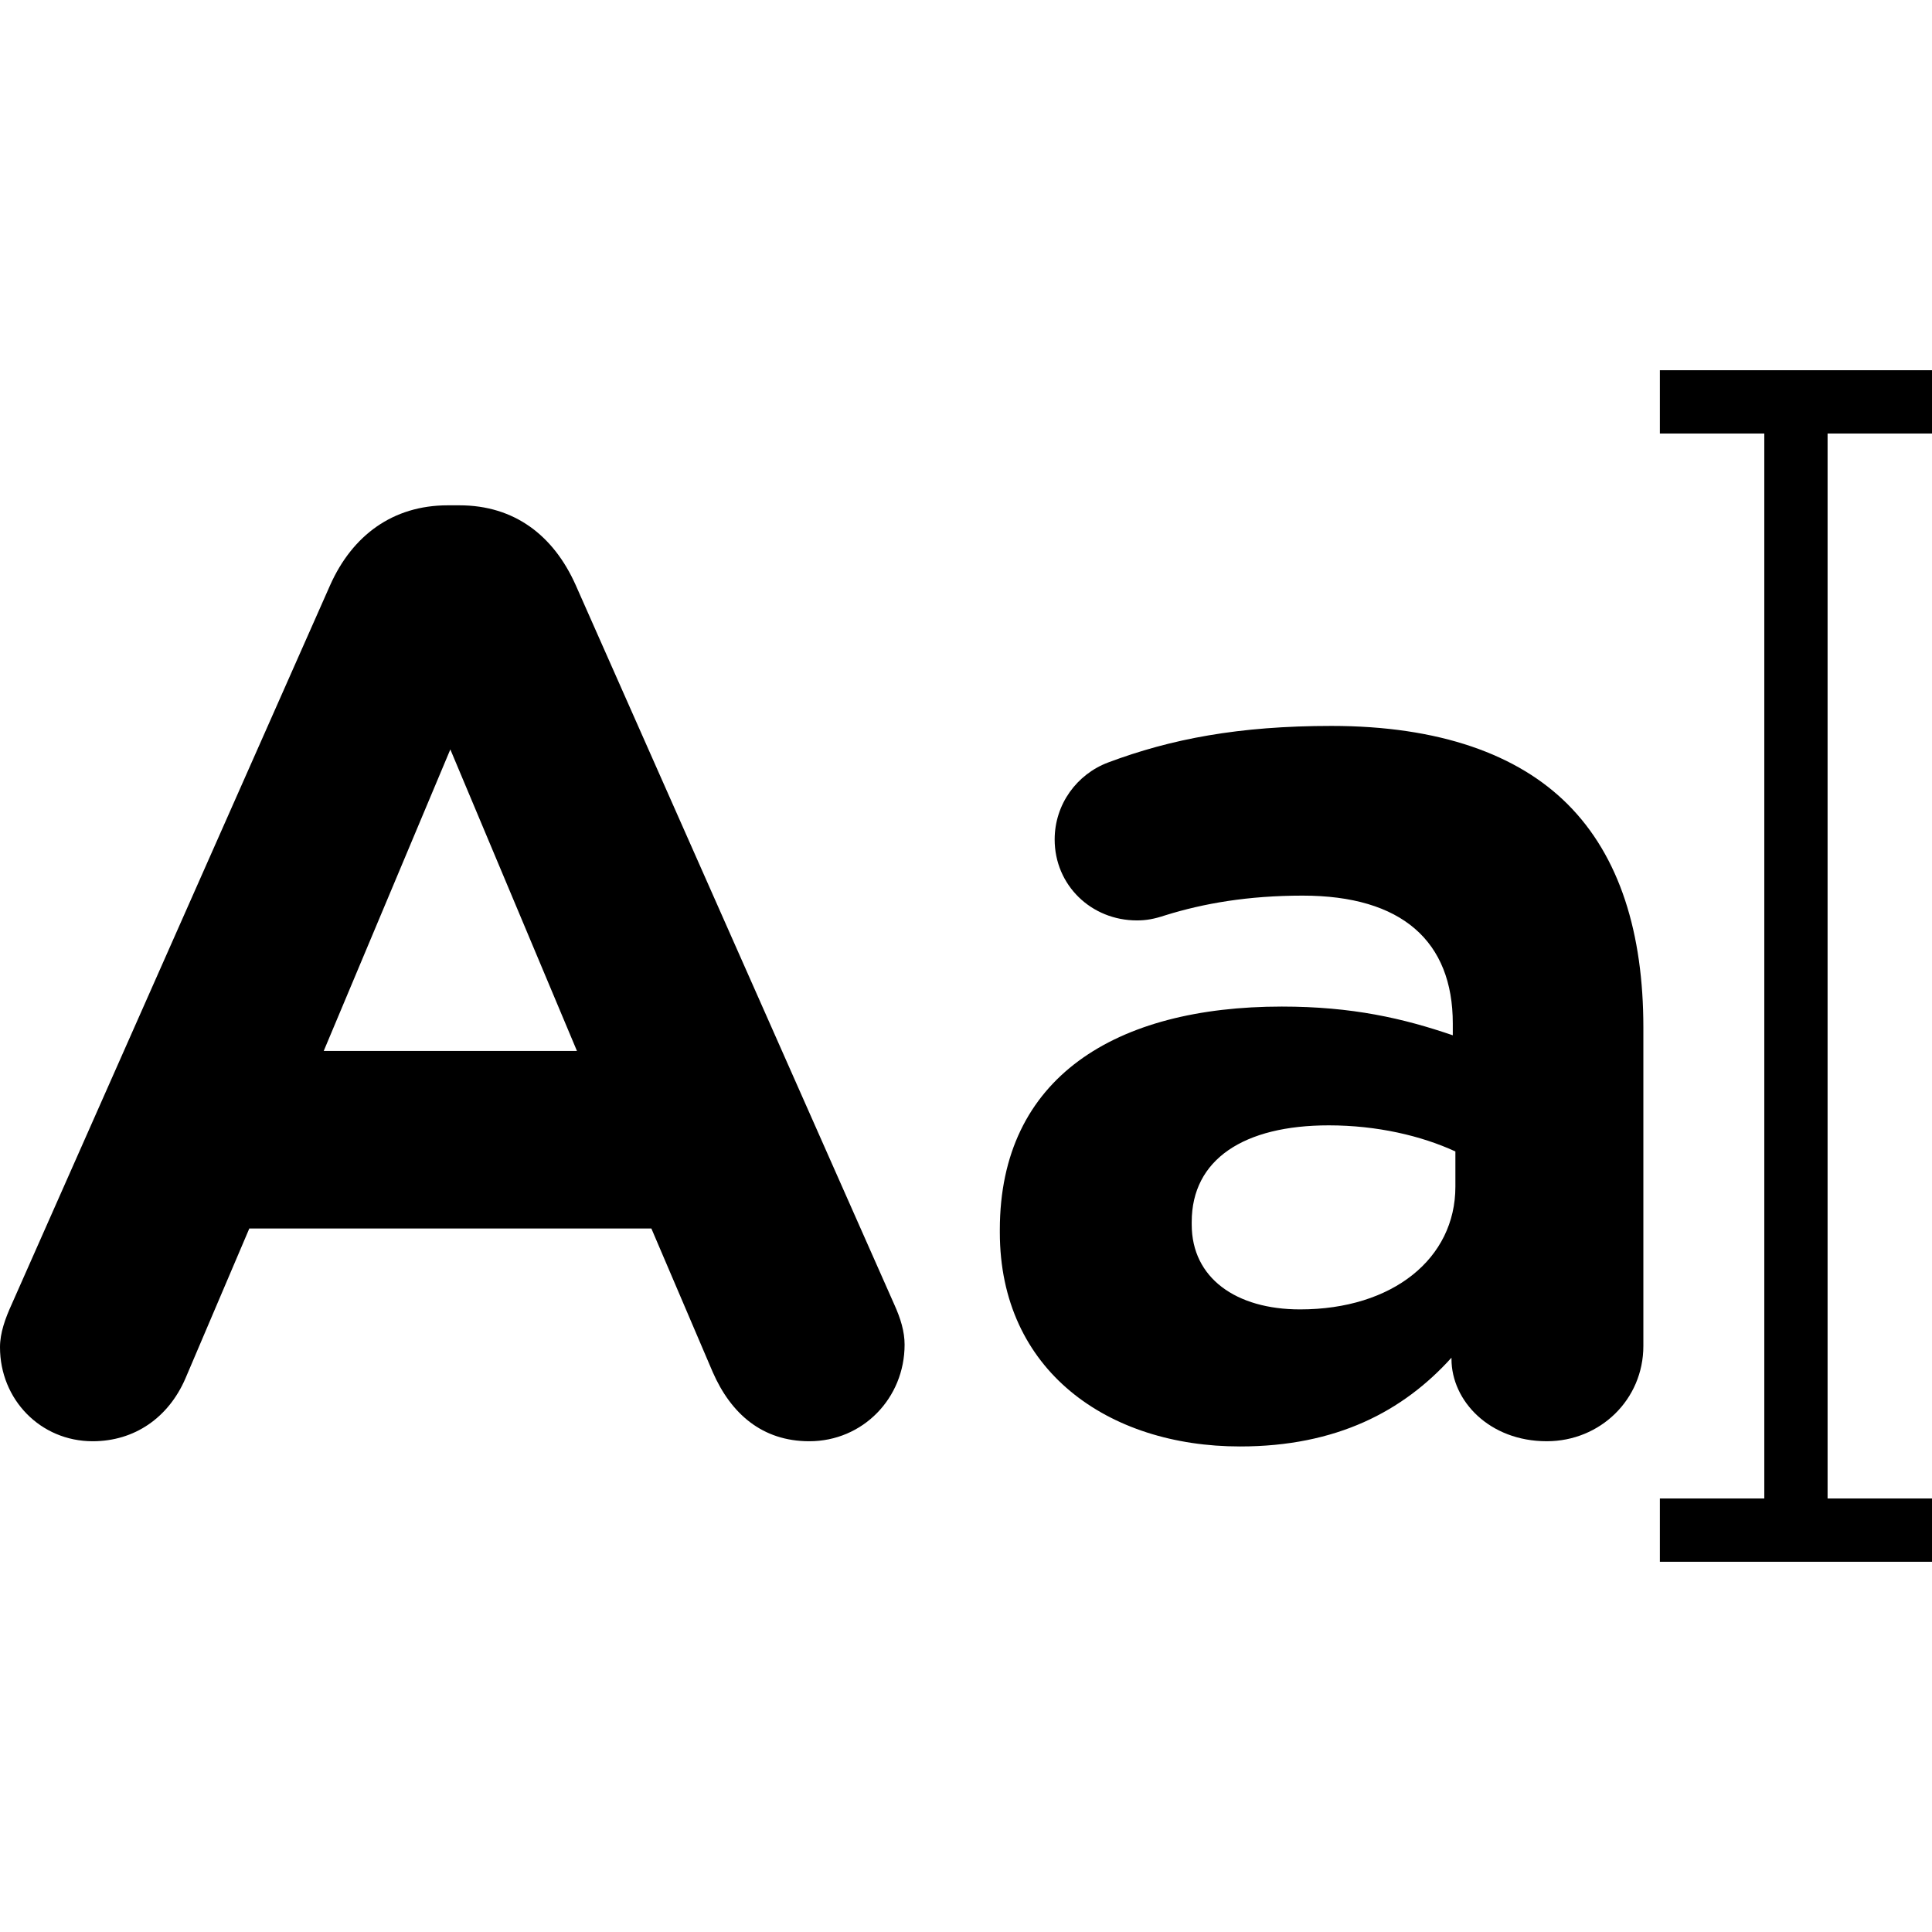
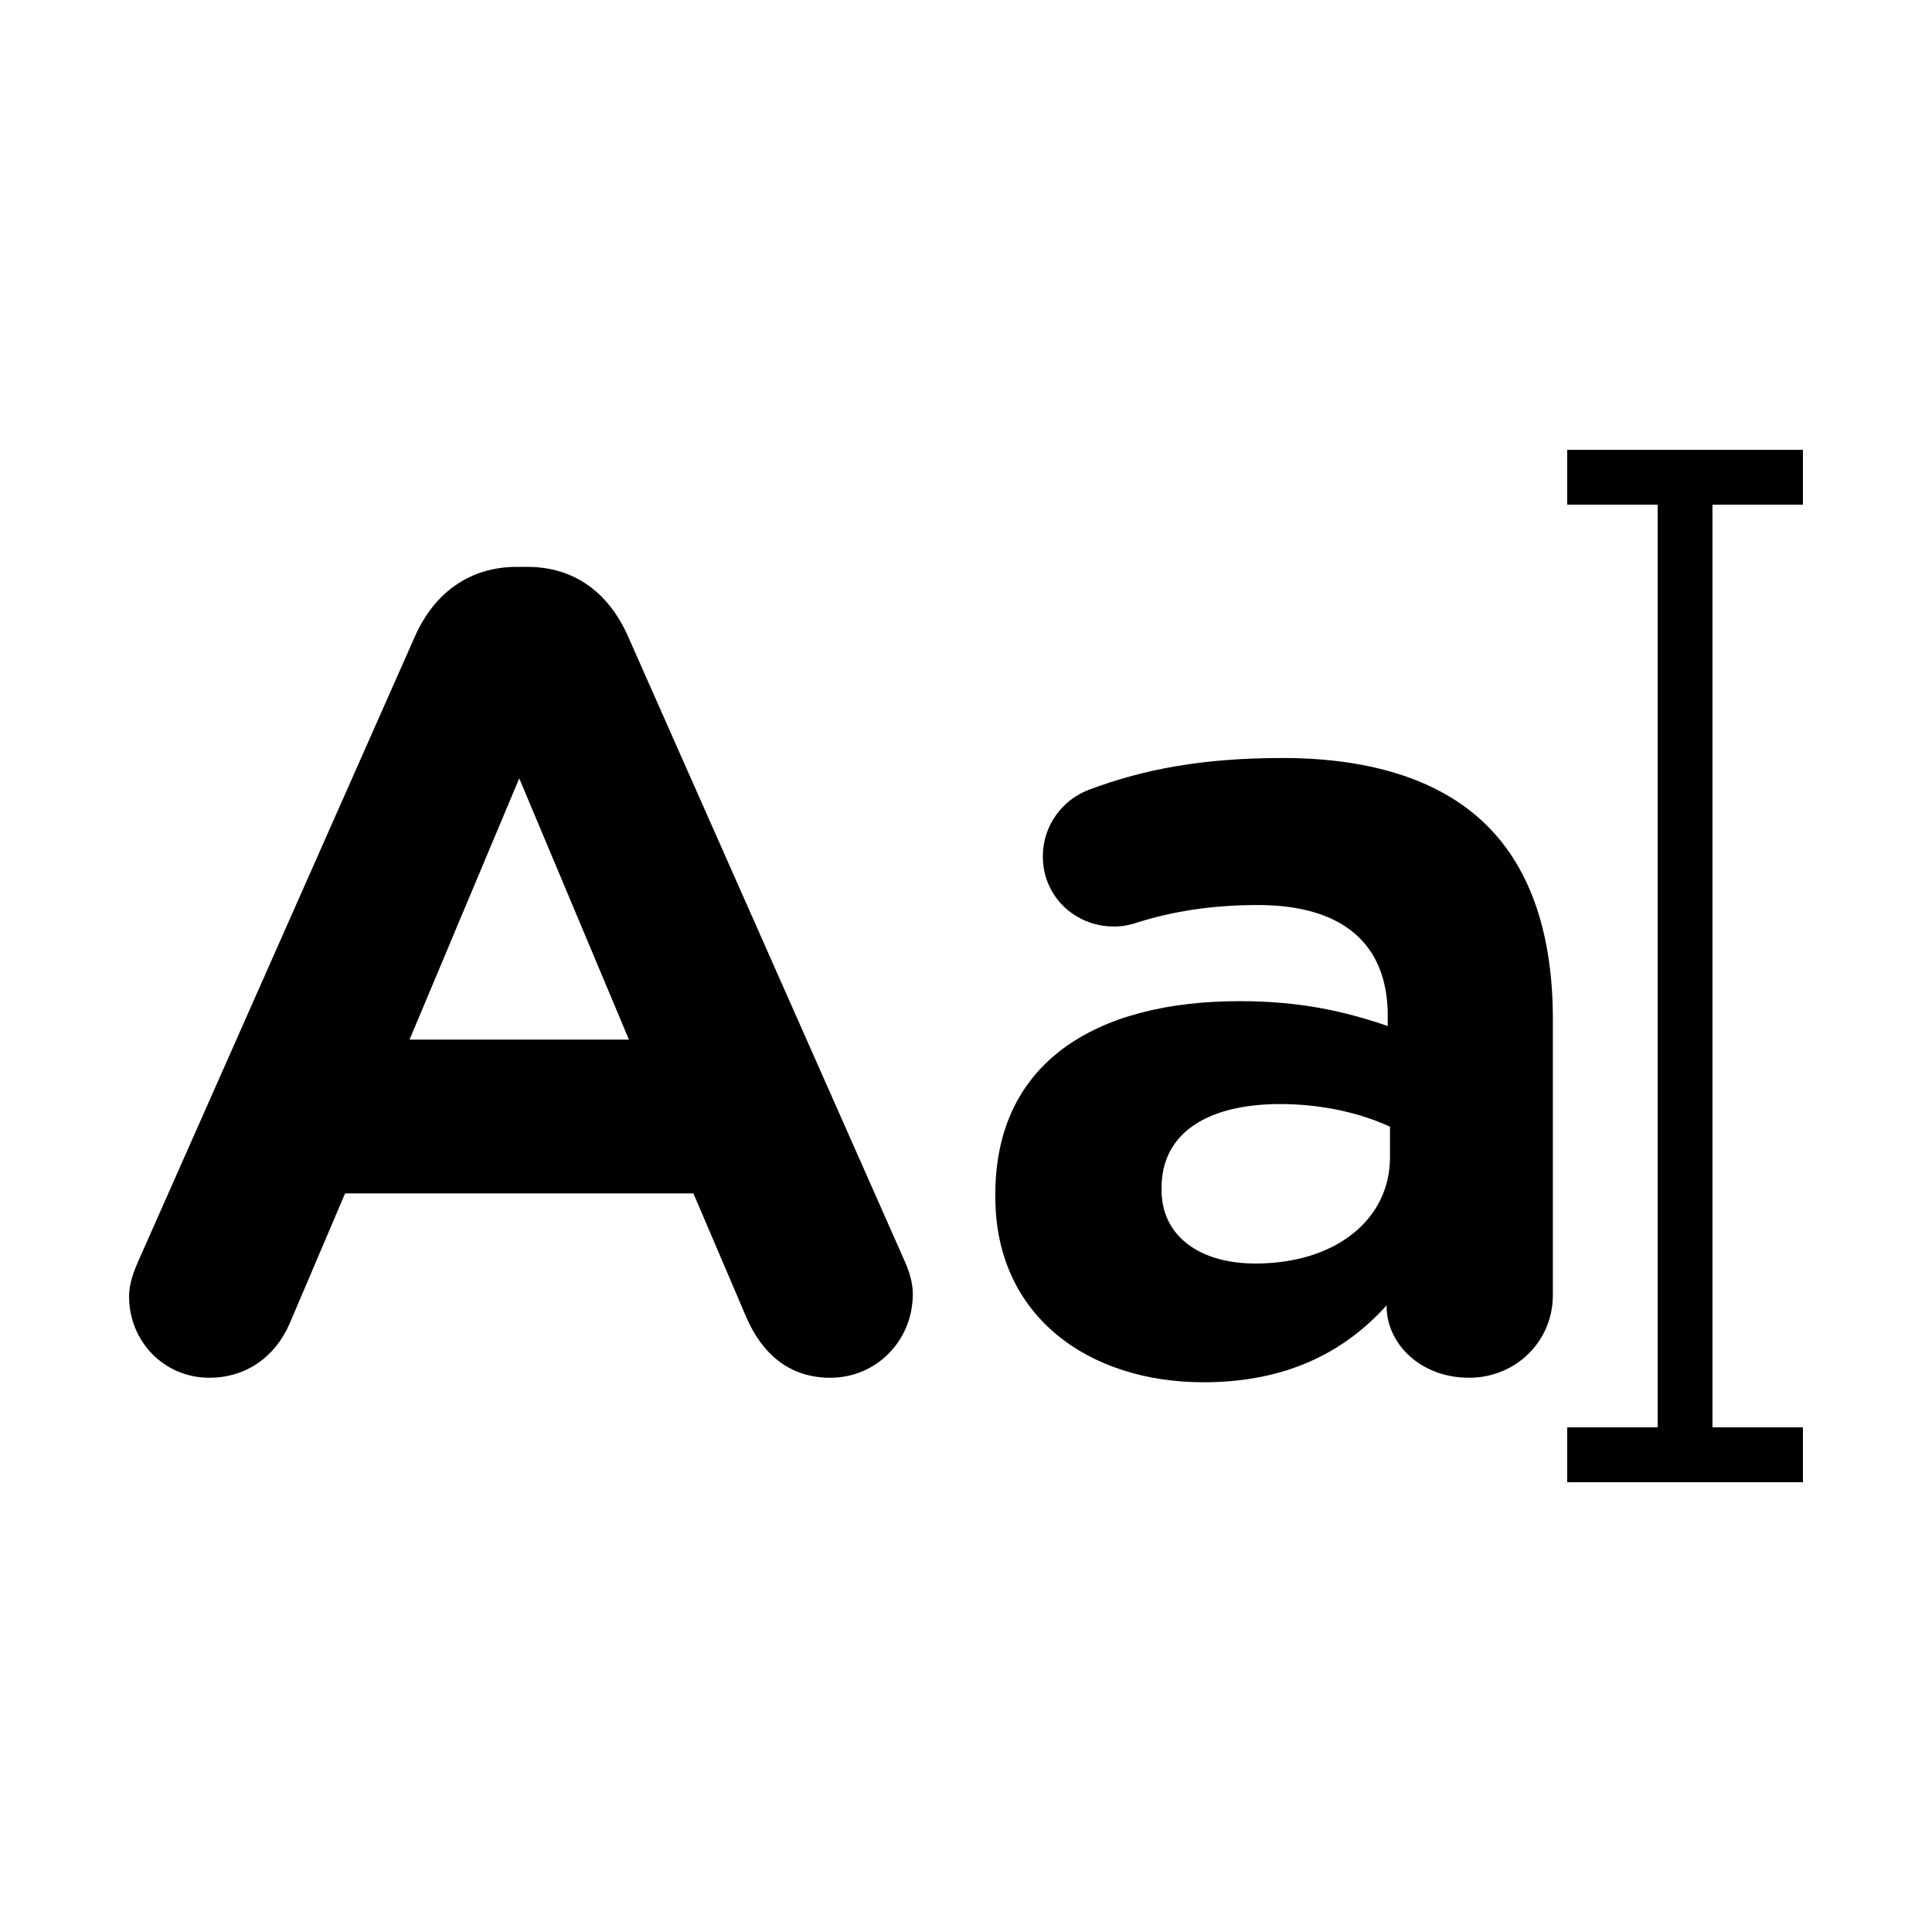
- <svg xmlns="http://www.w3.org/2000/svg" x="0px" y="0px" viewBox="0 0 340.111 340.111" width="36" height="36" fill="currentColor">
-   <g>
-     <polygon points="340.111,76.316 340.111,65.175 292.206,65.175 292.206,76.316 310.588,76.316  310.588,263.794 292.206,263.794 292.206,274.935 340.111,274.935 340.111,263.794 321.729,263.794 321.729,76.316  " />
-     <g>
-       <path d="M2.067,229.59l56.068-126.615c3.909-8.731,11.03-14.018,20.684-14.018h2.068 c9.648,0,16.544,5.286,20.449,14.018l56.07,126.615c1.149,2.528,1.84,4.825,1.84,7.124c0,9.421-7.354,17.004-16.776,17.004 c-8.272,0-13.788-4.825-17.004-12.18l-10.799-25.275H43.891l-11.26,26.426c-2.988,6.893-8.961,11.029-16.315,11.029 C7.121,253.718,0,246.365,0,237.173C0,234.645,0.918,232.118,2.067,229.59z M101.568,185.011l-22.291-53.082l-22.289,53.082 H101.568z" />
-       <path d="M176.011,216.951v-0.46c0-26.885,20.452-39.294,49.635-39.294c12.41,0,21.373,2.068,30.105,5.056 v-2.068c0-14.478-8.963-22.519-26.427-22.519c-9.651,0-17.464,1.378-24.128,3.447c-2.067,0.689-3.447,0.918-5.058,0.918 c-8.04,0-14.474-6.204-14.474-14.246c0-6.205,3.905-11.49,9.419-13.559c11.03-4.136,22.981-6.434,39.296-6.434 c19.071,0,32.86,5.055,41.593,13.787c9.191,9.191,13.327,22.75,13.327,39.295v56.068c0,9.423-7.583,16.775-17.005,16.775 c-10.111,0-16.774-7.123-16.774-14.477v-0.23c-8.502,9.421-20.224,15.625-37.226,15.625 C195.083,254.637,176.011,241.311,176.011,216.951z M256.208,208.908v-6.204c-5.974-2.757-13.787-4.596-22.289-4.596 c-14.938,0-24.128,5.975-24.128,17.004v0.46c0,9.422,7.813,14.936,19.072,14.936C245.178,230.509,256.208,221.548,256.208,208.908 z" />
-     </g>
+ <svg xmlns="http://www.w3.org/2000/svg" width="72" height="72" version="1.1" viewBox="0 0 72 72">
+   <g transform="matrix(.18341 0 0 .18341 4.8104 4.8105)" stroke-width=".577">
+     <polygon points="292.21 263.79 292.21 274.94 340.11 274.94 340.11 263.79 321.73 263.79 321.73 76.316 340.11 76.316 340.11 65.175 292.21 65.175 292.21 76.316 310.59 76.316 310.59 263.79" />
+     <path d="m2.067 229.59 56.068-126.62c3.909-8.731 11.03-14.018 20.684-14.018h2.068c9.648 0 16.544 5.286 20.449 14.018l56.07 126.62c1.149 2.528 1.84 4.825 1.84 7.124 0 9.421-7.354 17.004-16.776 17.004-8.272 0-13.788-4.825-17.004-12.18l-10.799-25.275h-70.776l-11.26 26.426c-2.988 6.893-8.961 11.029-16.315 11.029-9.195 0-16.316-7.353-16.316-16.545 0-2.528 0.918-5.055 2.067-7.583zm99.501-44.579-22.291-53.082-22.289 53.082z" />
+     <path d="m176.01 216.95v-0.46c0-26.885 20.452-39.294 49.635-39.294 12.41 0 21.373 2.068 30.105 5.056v-2.068c0-14.478-8.963-22.519-26.427-22.519-9.651 0-17.464 1.378-24.128 3.447-2.067 0.689-3.447 0.918-5.058 0.918-8.04 0-14.474-6.204-14.474-14.246 0-6.205 3.905-11.49 9.419-13.559 11.03-4.136 22.981-6.434 39.296-6.434 19.071 0 32.86 5.055 41.593 13.787 9.191 9.191 13.327 22.75 13.327 39.295v56.068c0 9.423-7.583 16.775-17.005 16.775-10.111 0-16.774-7.123-16.774-14.477v-0.23c-8.502 9.421-20.224 15.625-37.226 15.625-23.211 2e-3 -42.283-13.324-42.283-37.684zm80.197-8.043v-6.204c-5.974-2.757-13.787-4.596-22.289-4.596-14.938 0-24.128 5.975-24.128 17.004v0.46c0 9.422 7.813 14.936 19.072 14.936 16.315 1e-3 27.345-8.96 27.345-21.6z" />
  </g>
-   <g />
-   <g />
-   <g />
-   <g />
-   <g />
-   <g />
-   <g />
-   <g />
-   <g />
-   <g />
-   <g />
-   <g />
-   <g />
-   <g />
-   <g />
</svg>
